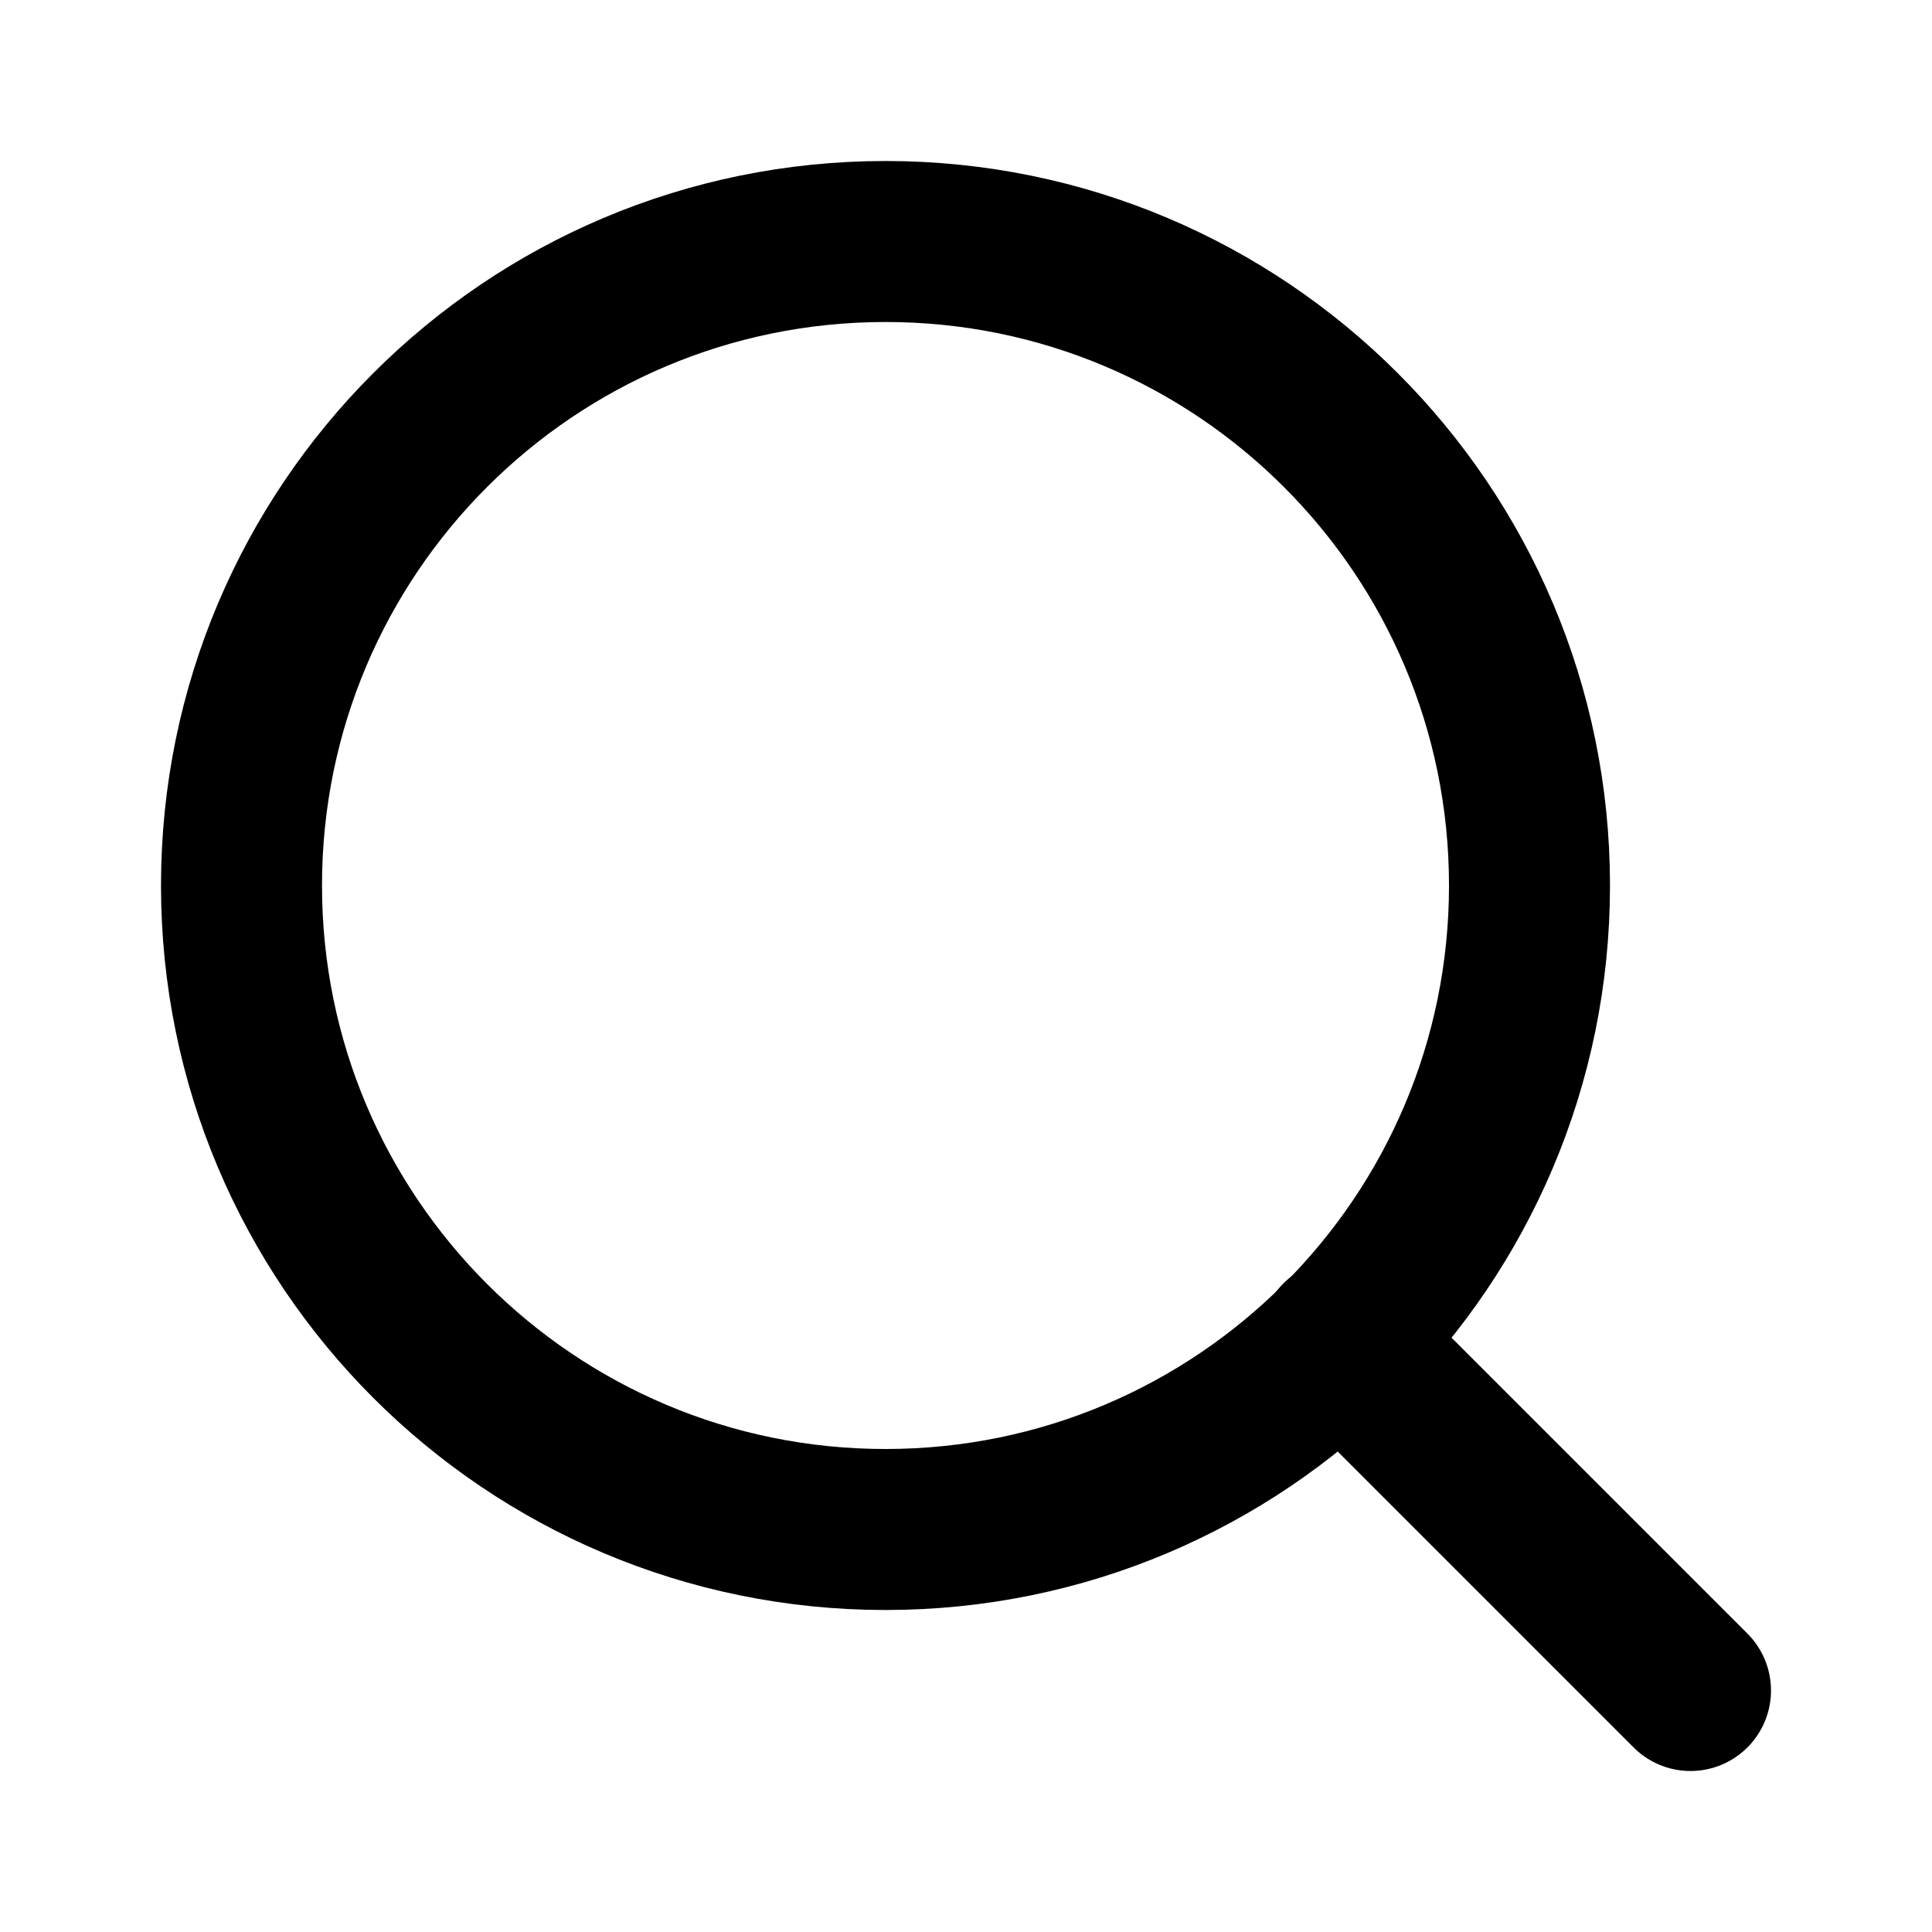
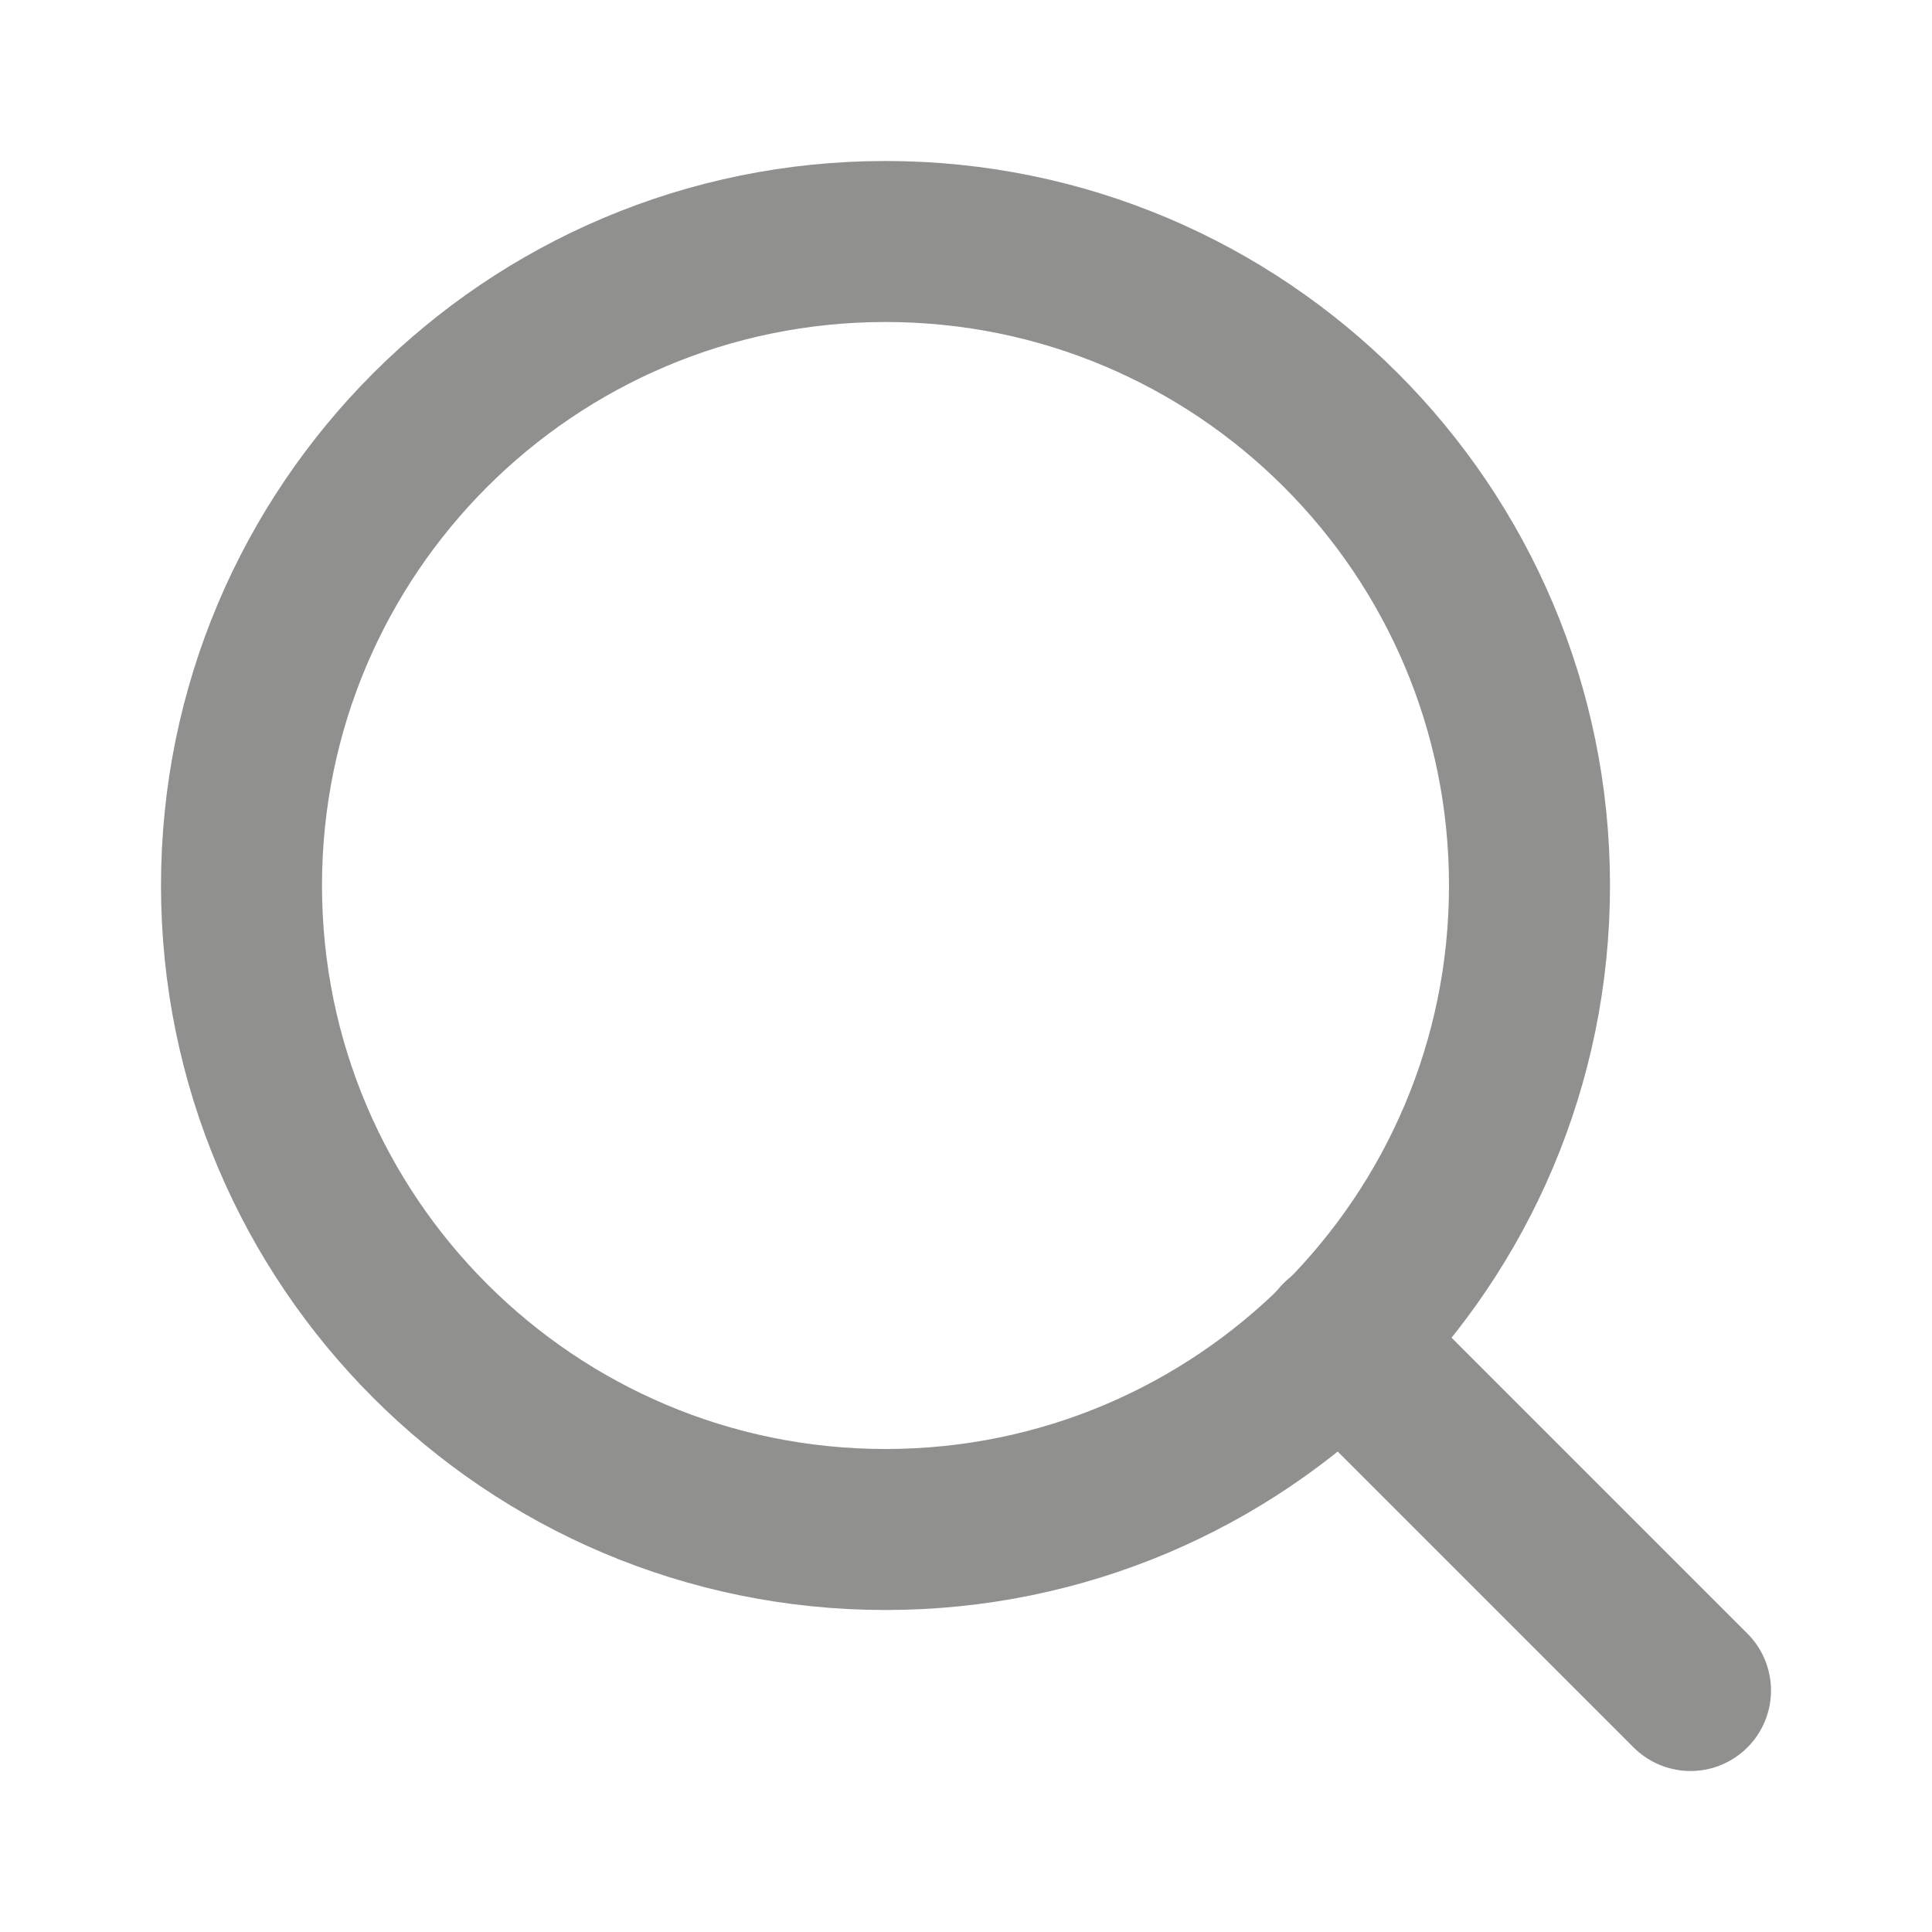
- <svg xmlns="http://www.w3.org/2000/svg" class="feather feather-search" fill="none" height="24" stroke="currentColor" stroke-linecap="round" stroke-linejoin="round" stroke-width="2" viewBox="0 0 24 24" width="24">
+ <svg xmlns="http://www.w3.org/2000/svg" class="feather feather-search" fill="none" height="24" stroke="#90908f" stroke-linecap="round" stroke-linejoin="round" stroke-width="2" viewBox="0 0 24 24" width="24">
  <circle cx="11" cy="11" r="8" />
  <line x1="21" x2="16.65" y1="21" y2="16.65" />
</svg>
